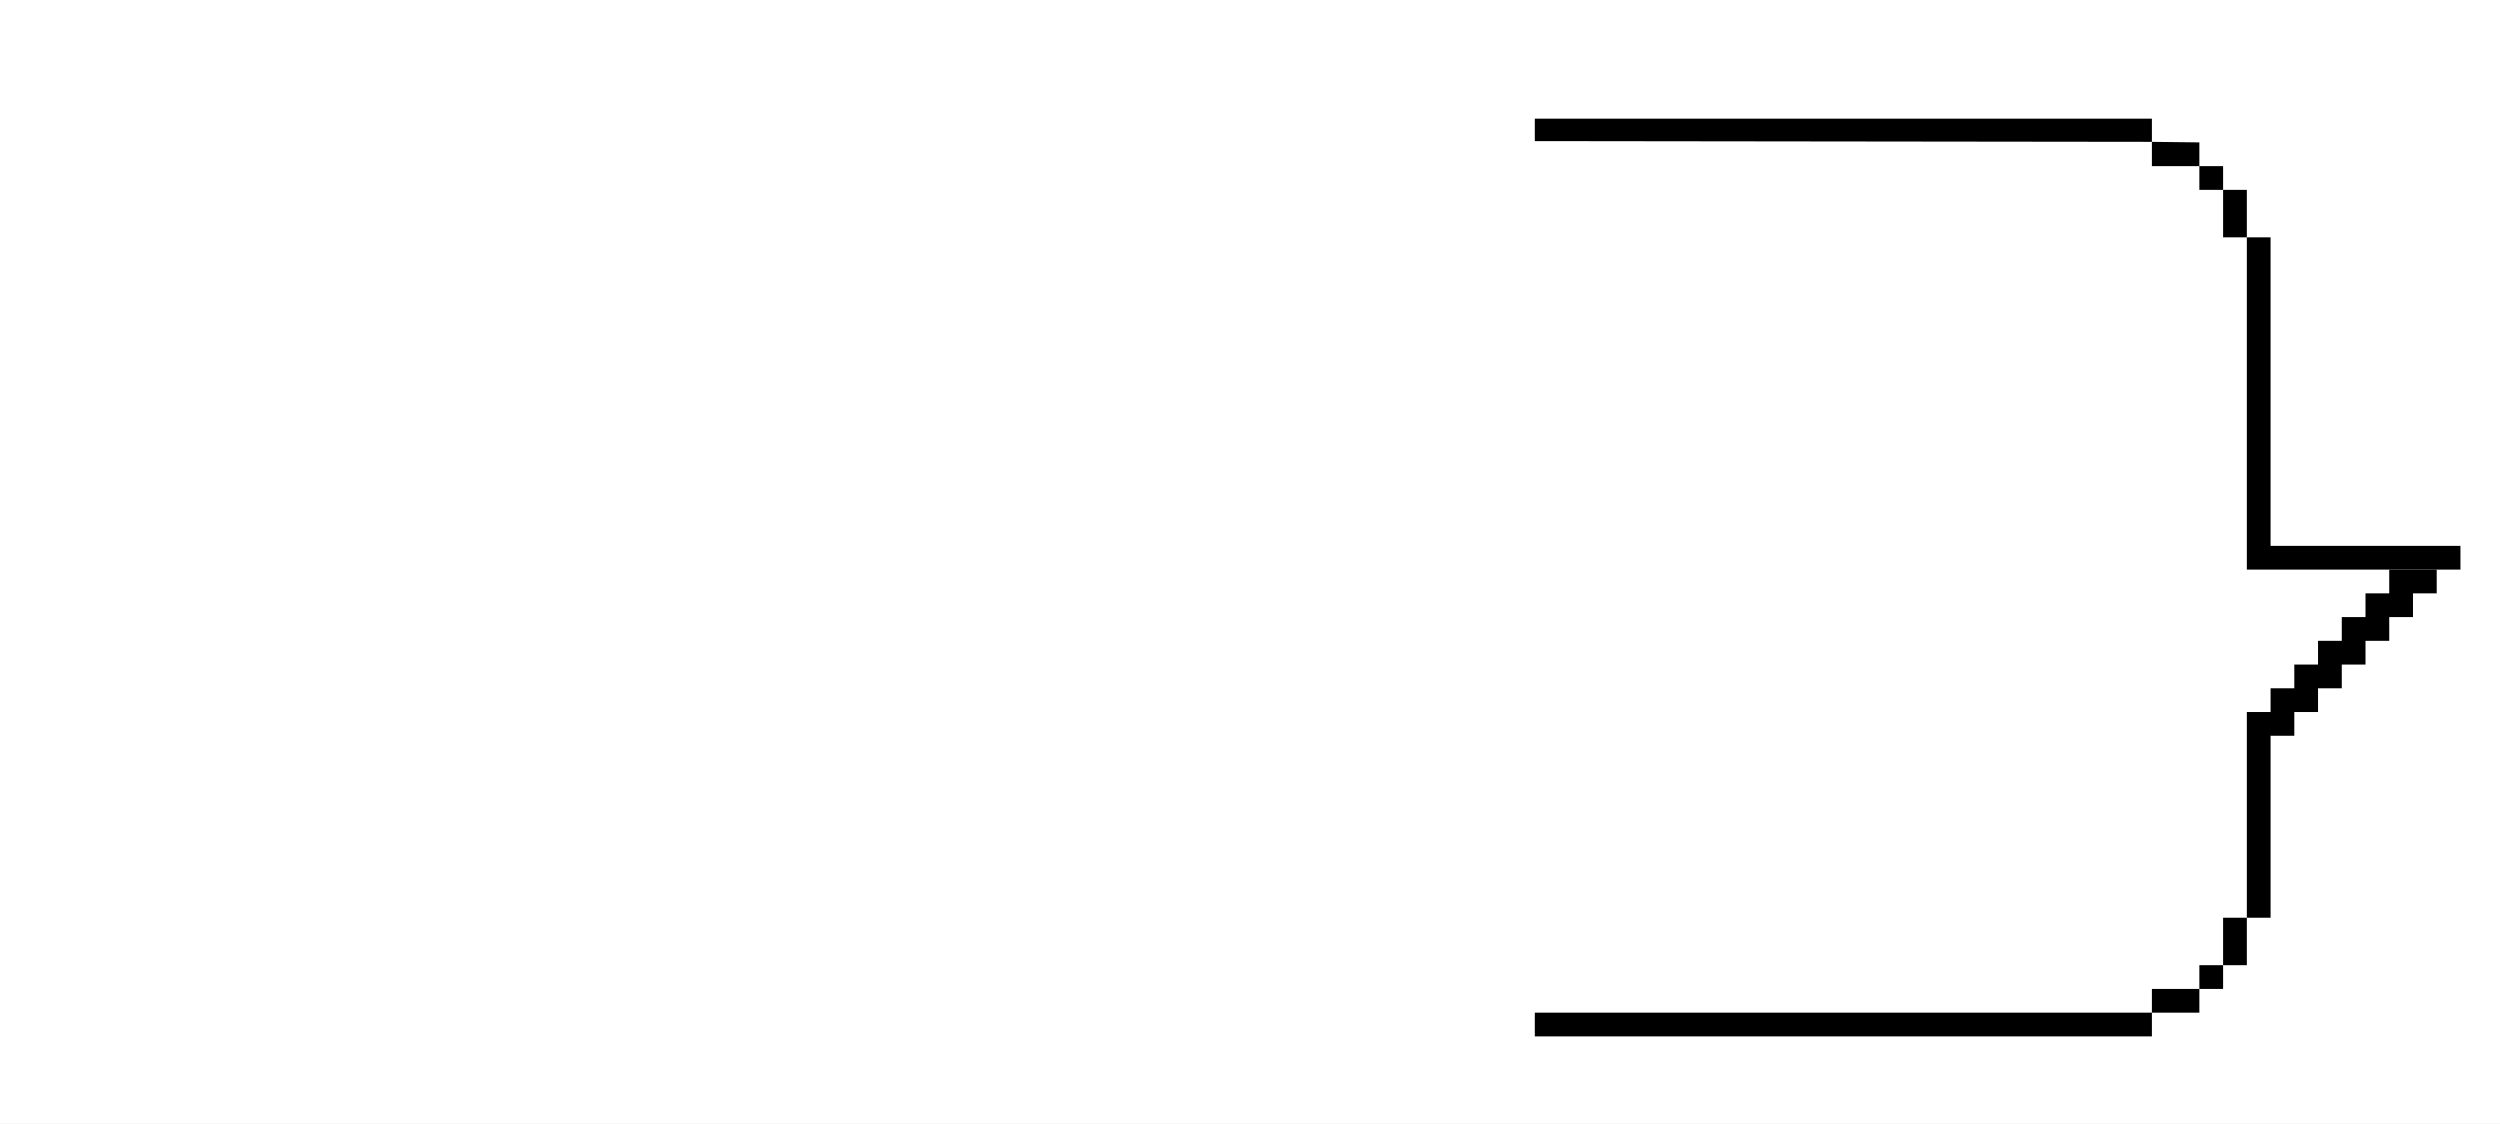
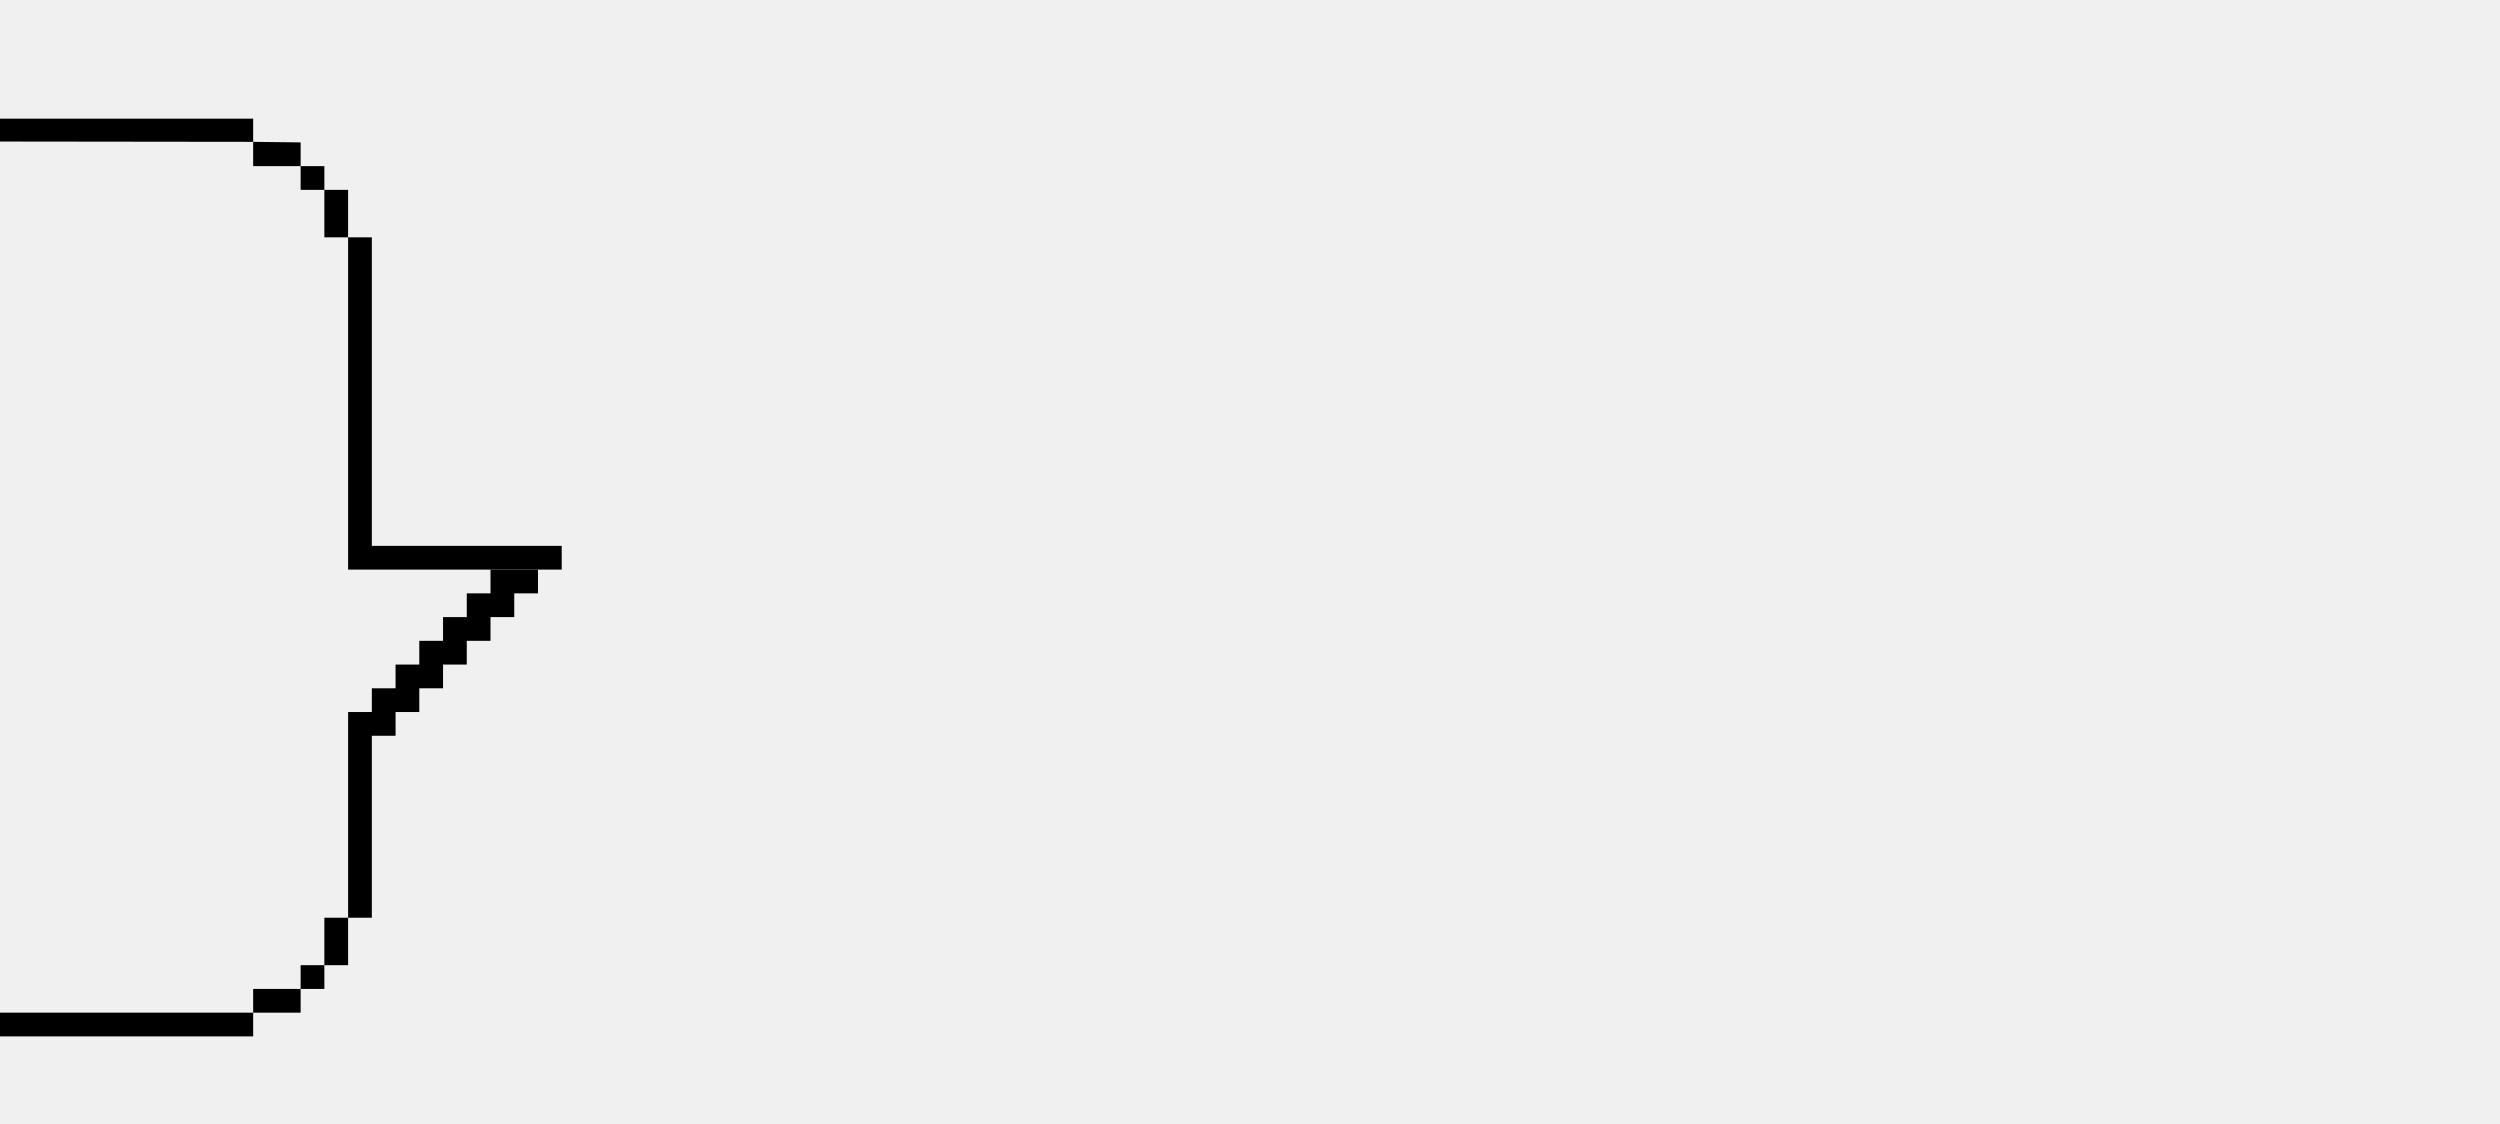
- <svg xmlns="http://www.w3.org/2000/svg" width="316" height="142" viewBox="0 0 316 142" fill="none">
-   <rect width="316" height="142" fill="white" />
+ <svg xmlns="http://www.w3.org/2000/svg" width="316" height="142" viewBox="240 0 316 142" fill="none">
  <path d="M308 72H284V30V24H278V21V18L272 17.929V15H194V17.835L272 17.929V21H281V24V30H287V69H311V72H308Z" fill="black" />
  <path d="M290 87H287V90H284V116H287V93H290V90H293V87H296V84H299V81H302V78H305V75H308V72H302V75H299V78H296V81H293V84H290V87Z" fill="black" />
  <path d="M284 116H281V122H284V116Z" fill="black" />
  <path d="M281 122H278V125H281V122Z" fill="black" />
  <path d="M278 125H272V131H194V128H272H278V125Z" fill="black" />
</svg>
